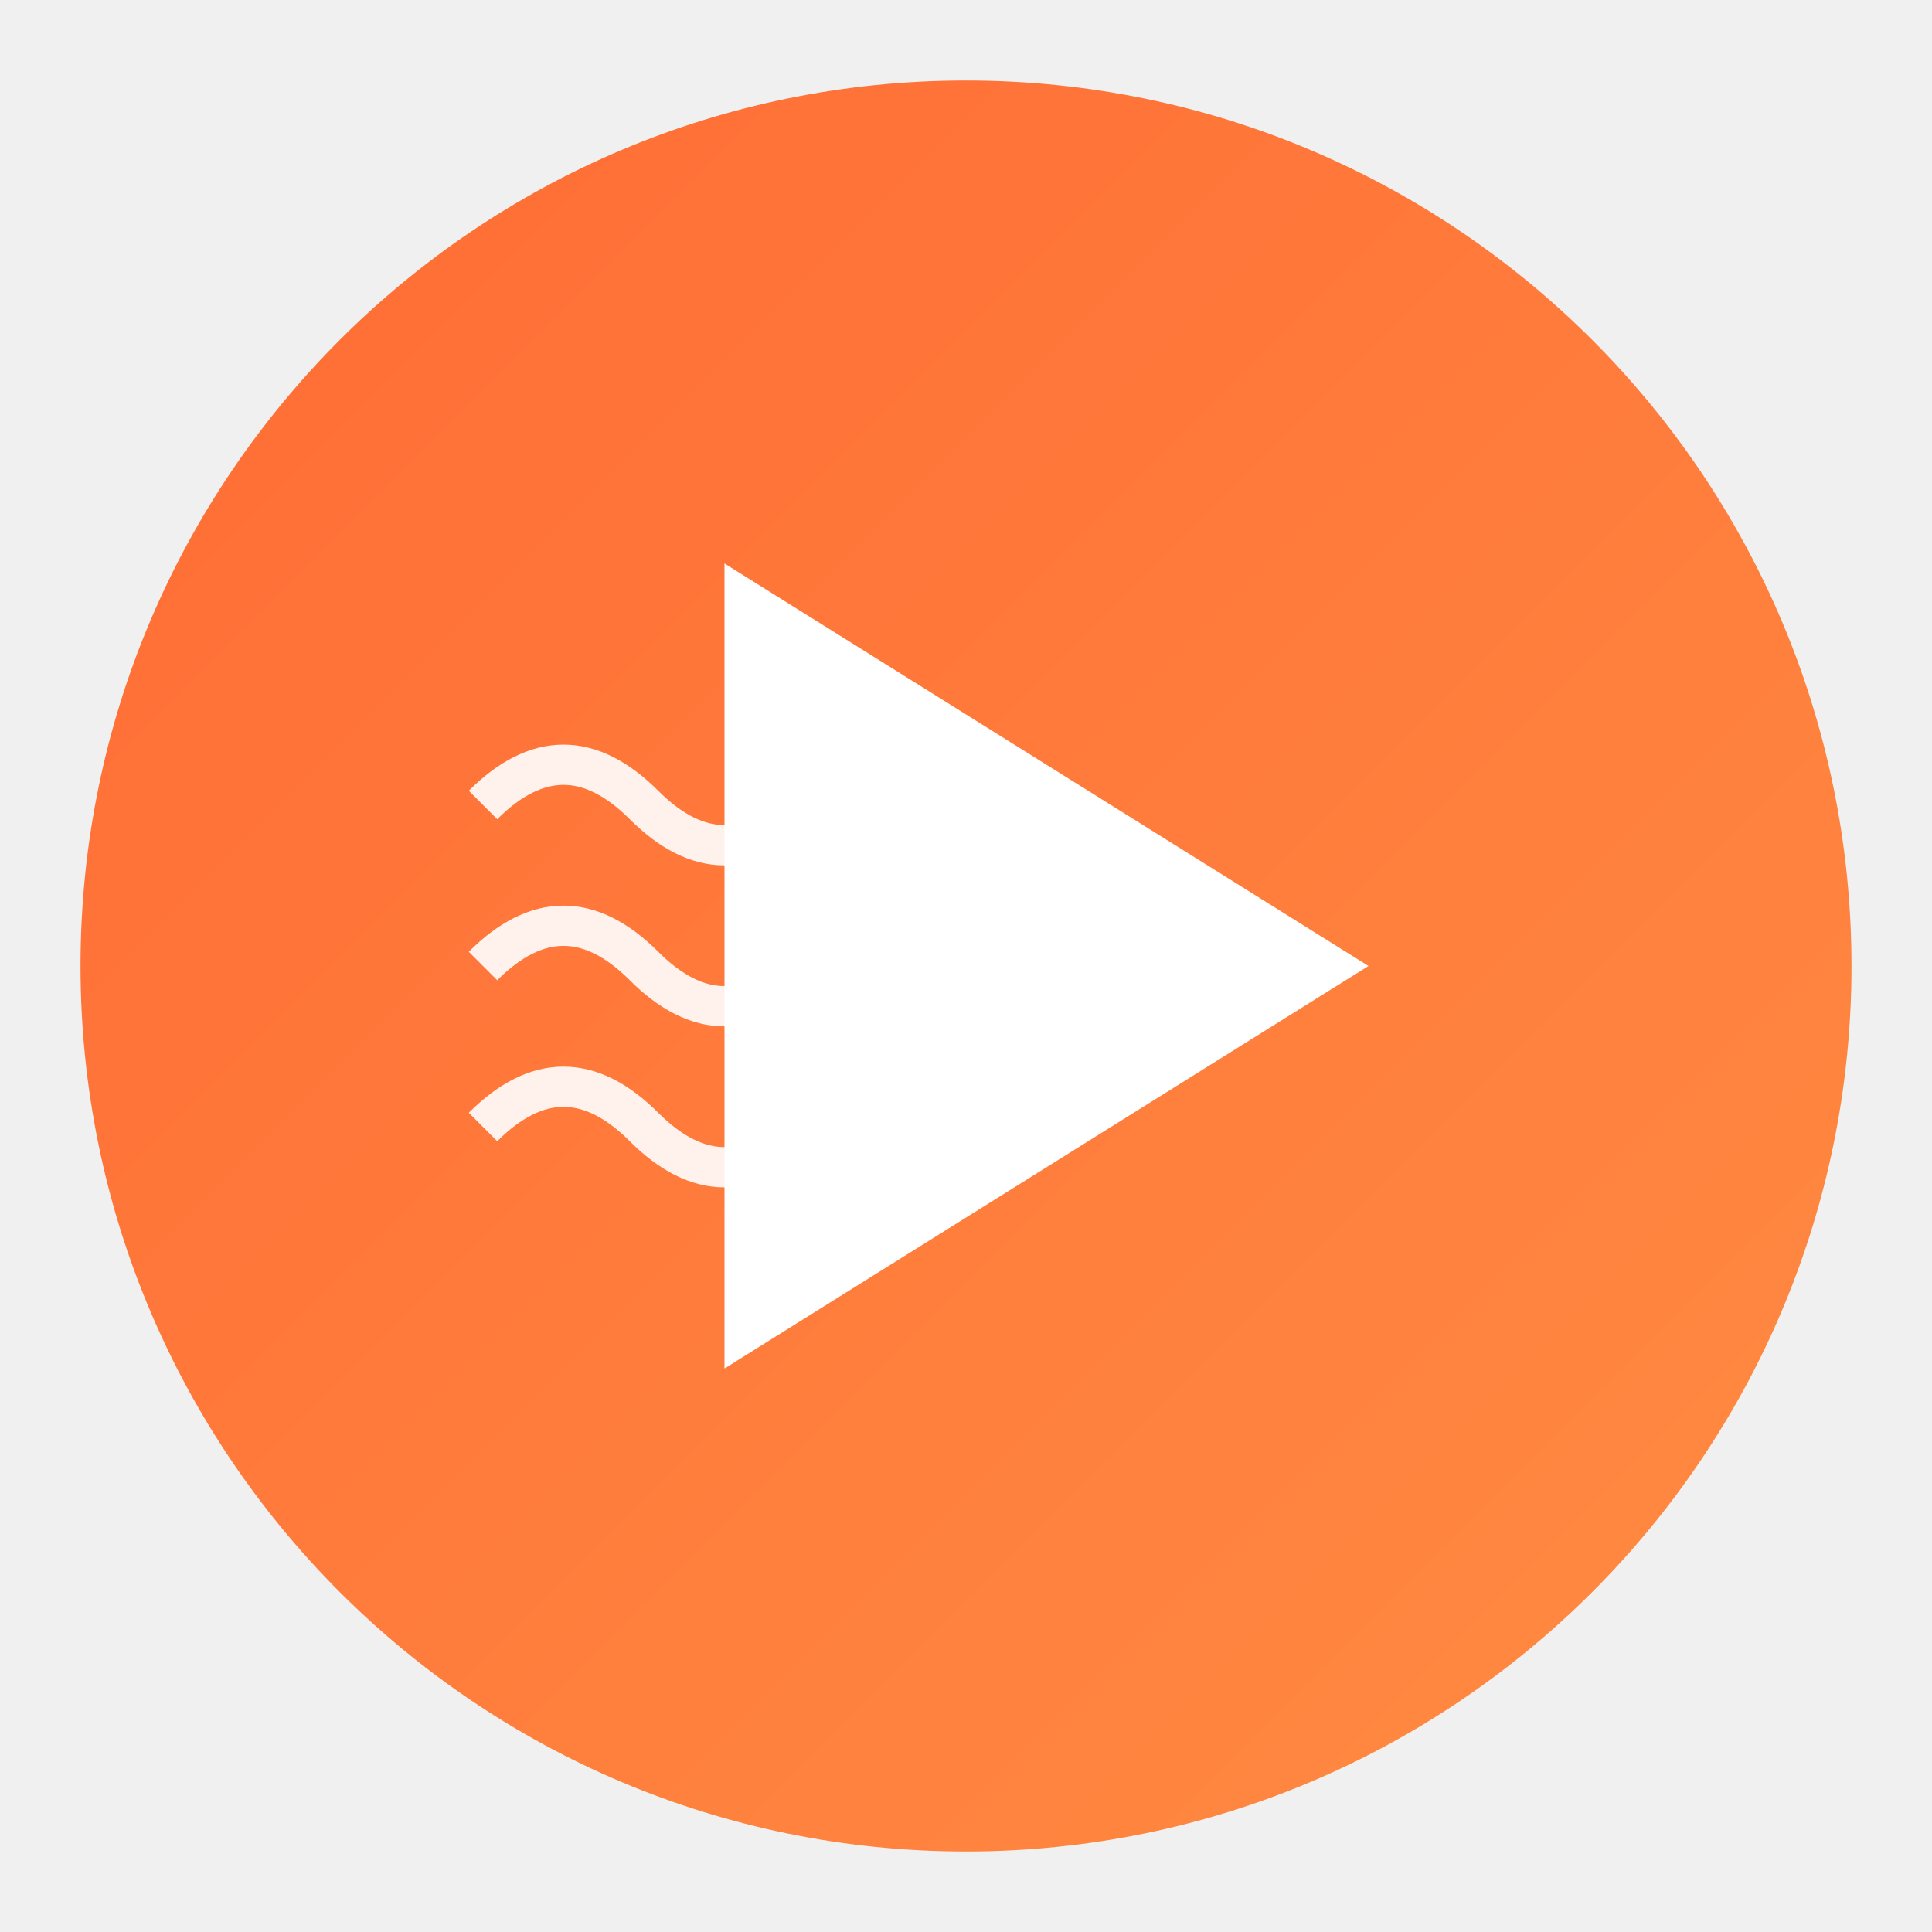
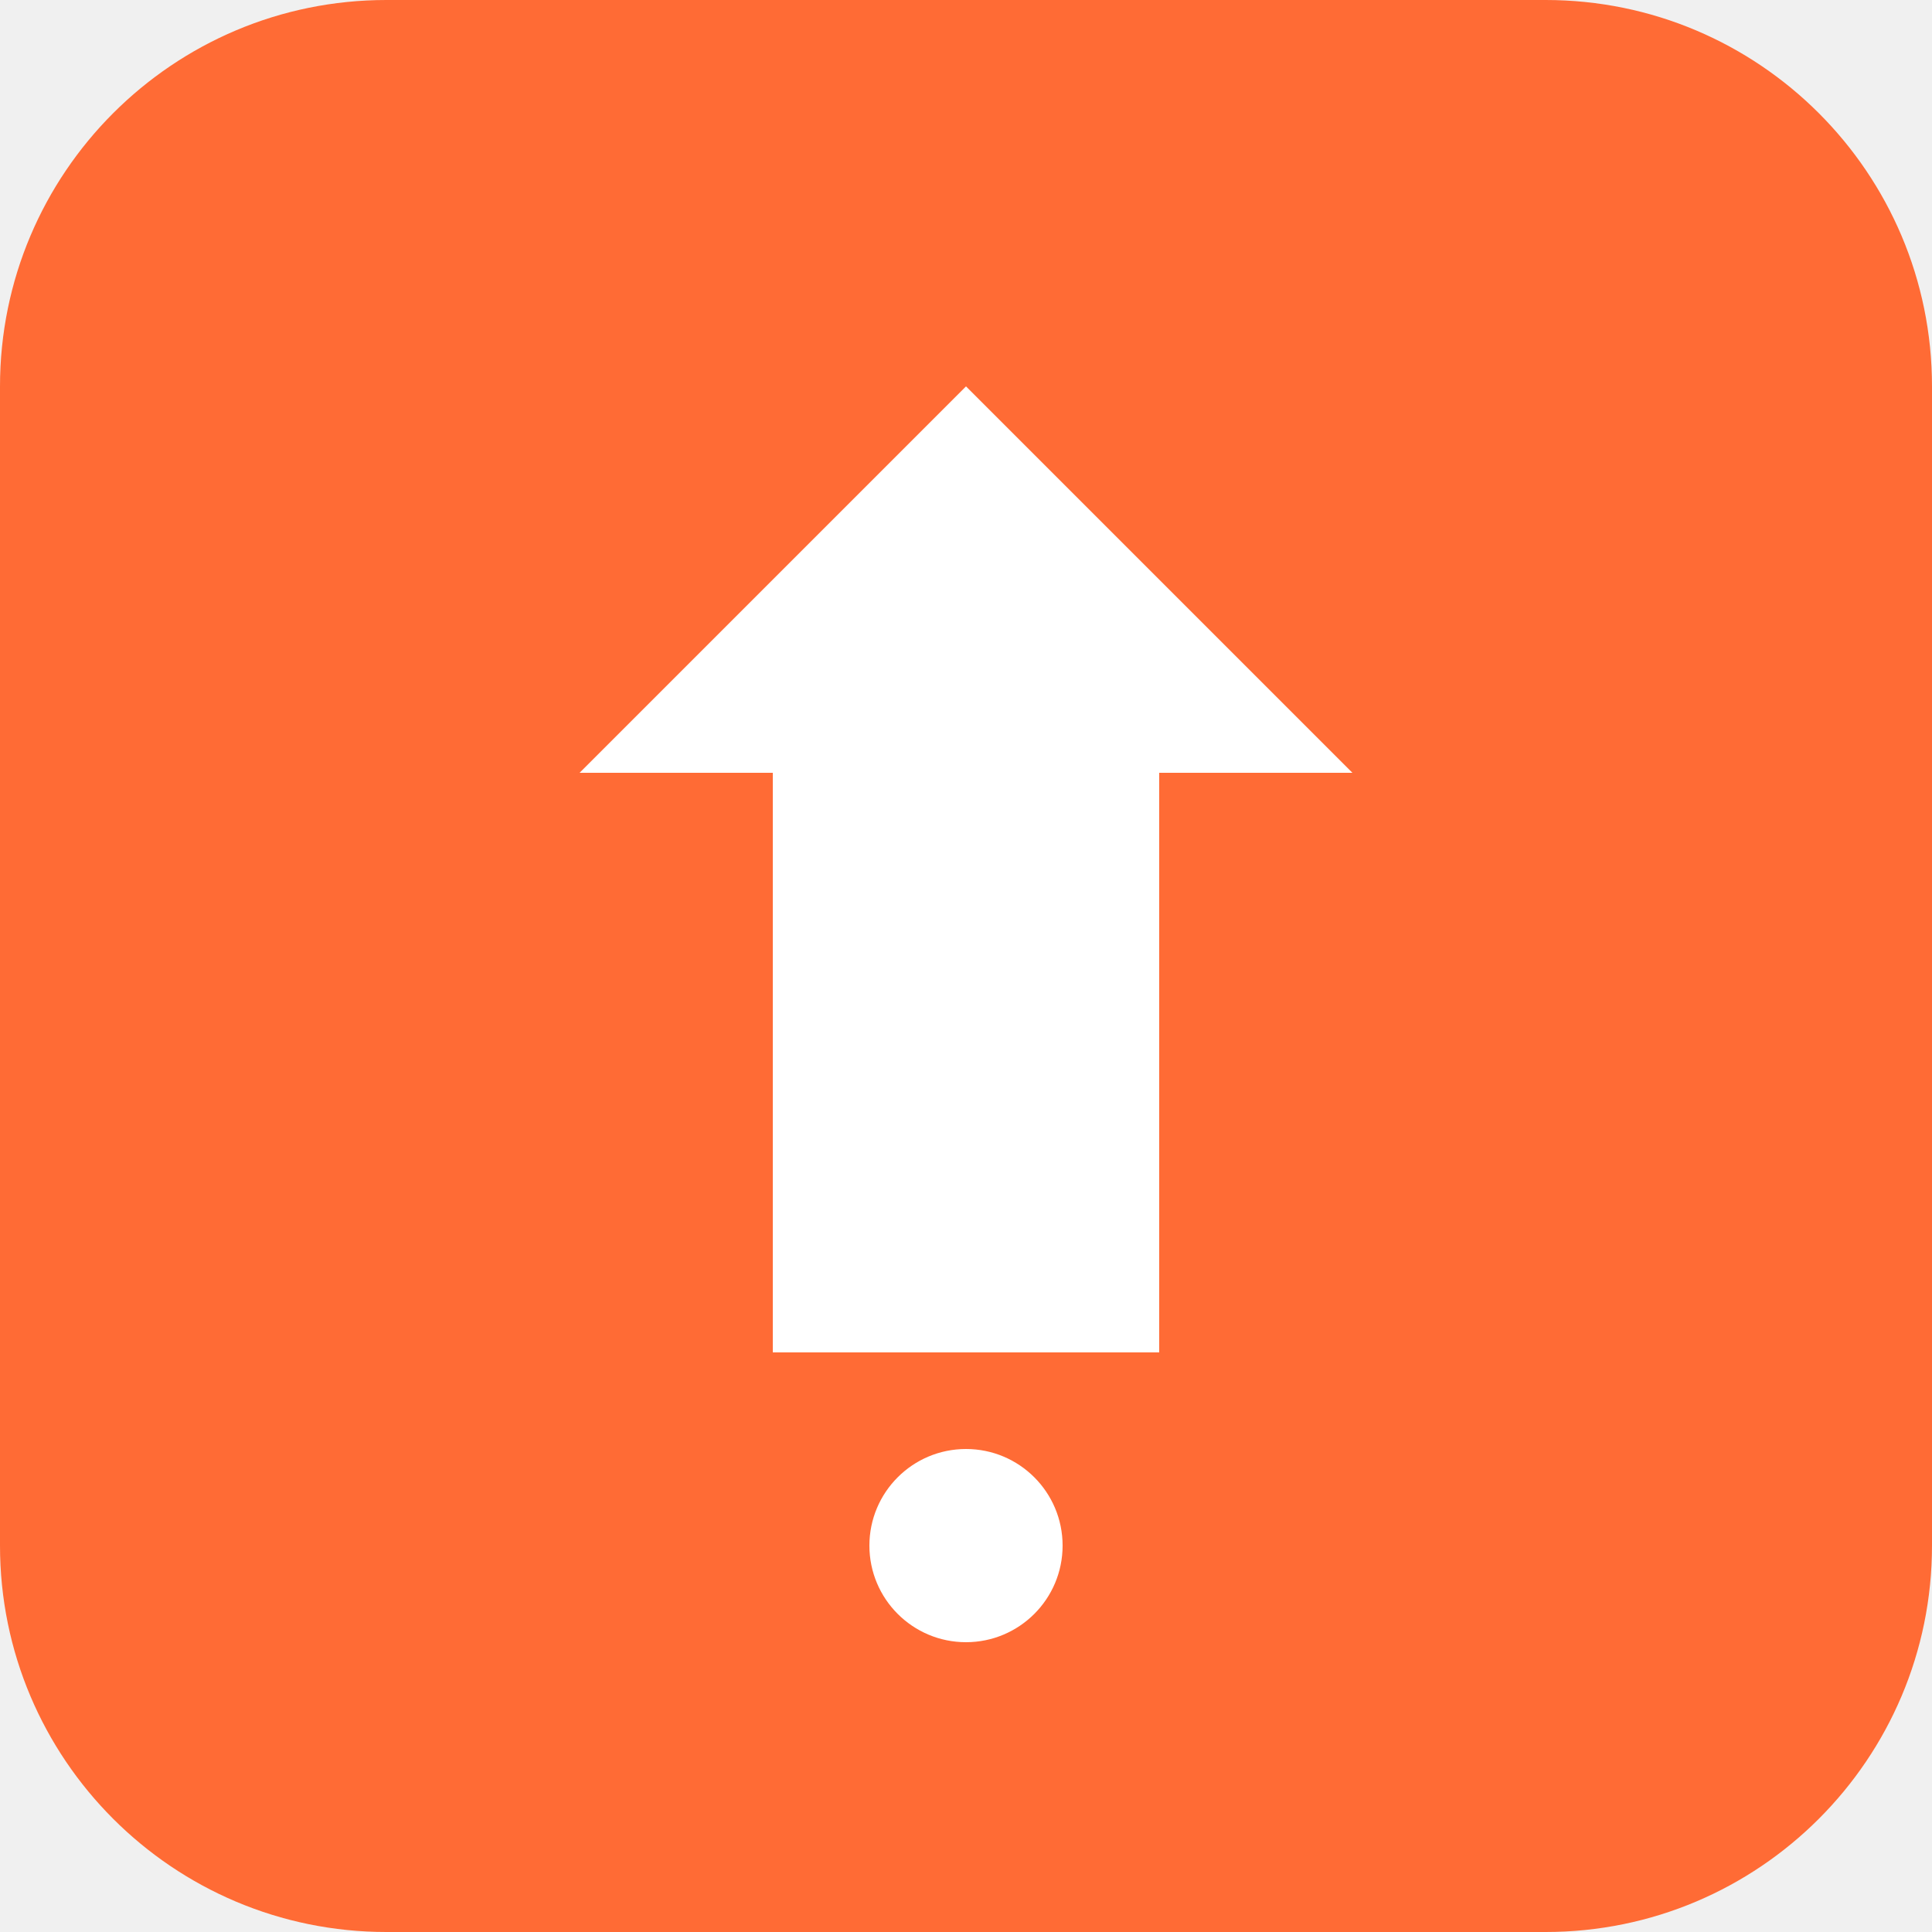
- <svg xmlns="http://www.w3.org/2000/svg" width="120" height="120" viewBox="0 0 120 120" fill="none">
-   <defs>
-     <linearGradient id="logoGradient" x1="0%" y1="0%" x2="100%" y2="100%">
-       <stop offset="0%" style="stop-color:#ff6b35;stop-opacity:1" />
-       <stop offset="100%" style="stop-color:#ff8c42;stop-opacity:1" />
-     </linearGradient>
-   </defs>
-   <circle cx="60" cy="60" r="55" fill="url(#logoGradient)" />
-   <path d="M45 35 L45 85 L85 60 Z" fill="white" />
-   <path d="M30 50 Q35 45 40 50 T50 50" stroke="white" stroke-width="2.5" fill="none" opacity="0.9" />
-   <path d="M30 60 Q35 55 40 60 T50 60" stroke="white" stroke-width="2.5" fill="none" opacity="0.9" />
-   <path d="M30 70 Q35 65 40 70 T50 70" stroke="white" stroke-width="2.5" fill="none" opacity="0.9" />
+ <svg xmlns="http://www.w3.org/2000/svg" width="40" height="40" viewBox="0 0 40 40" fill="none">
+   <rect width="40" height="40" rx="8" fill="#ff6b35" />
+   <path d="M20 8L12 16H16V28H24V16H28L20 8Z" fill="white" />
+   <circle cx="20" cy="32" r="2" fill="white" />
</svg>
